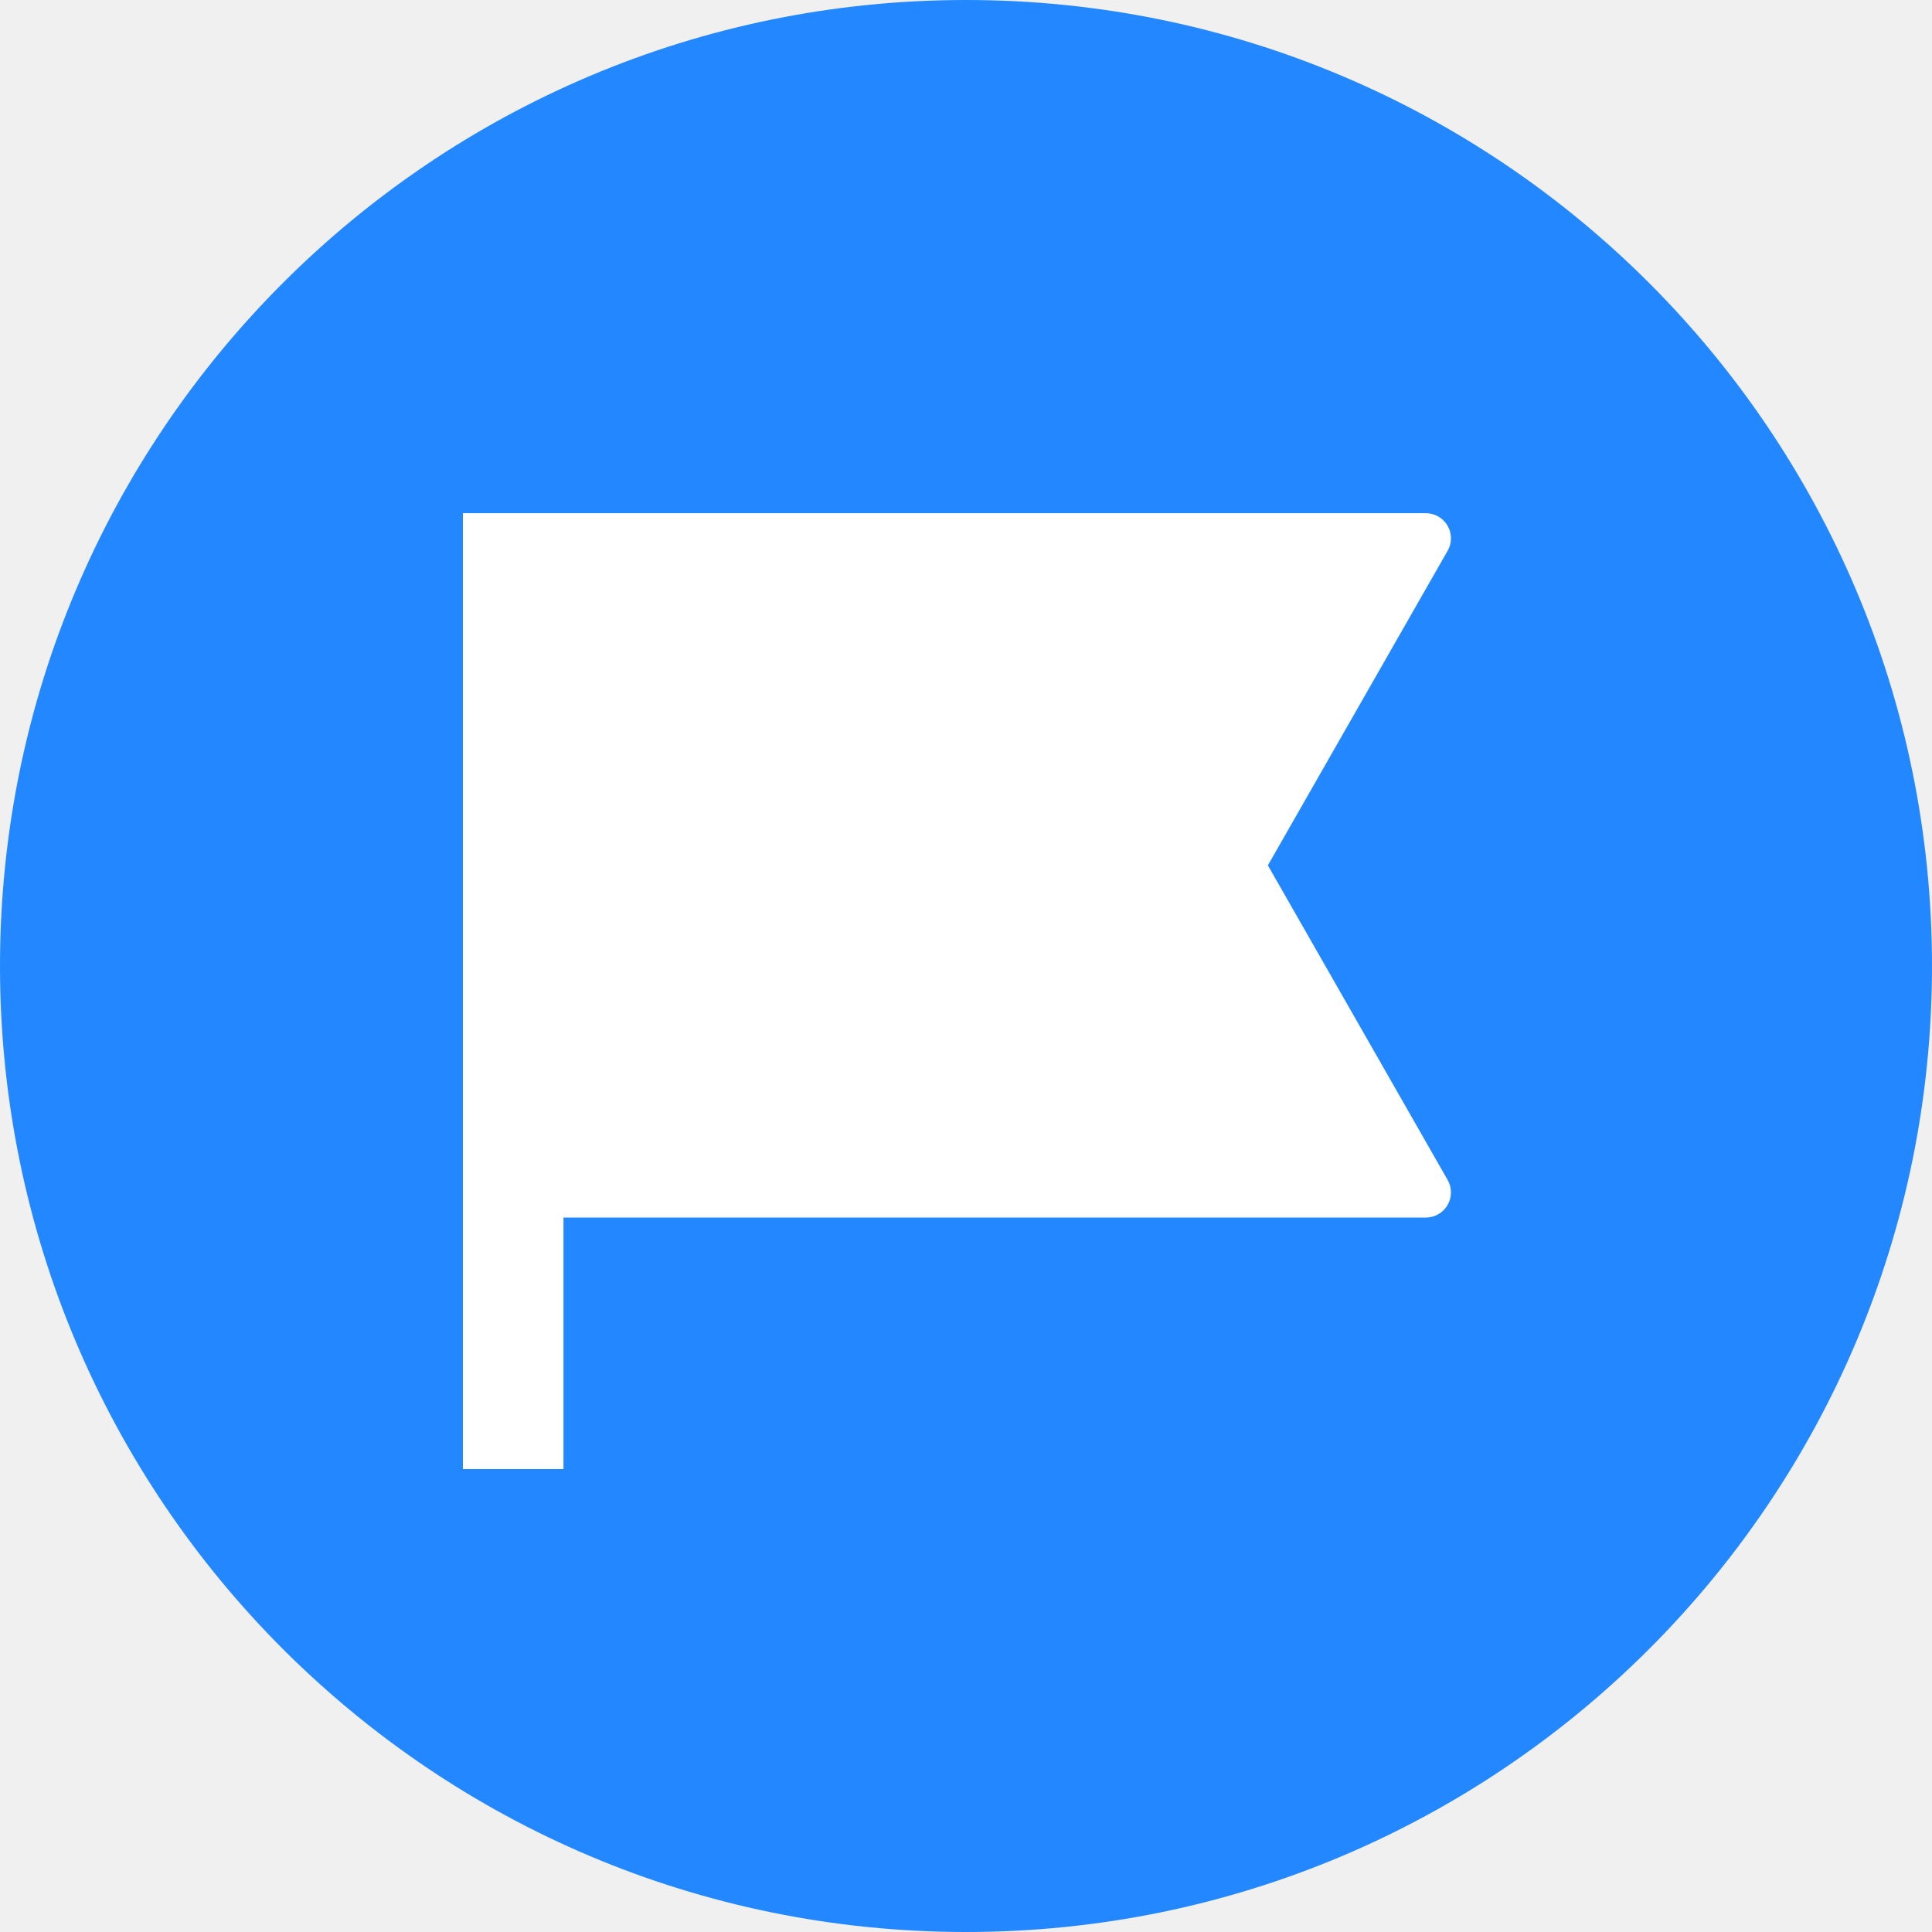
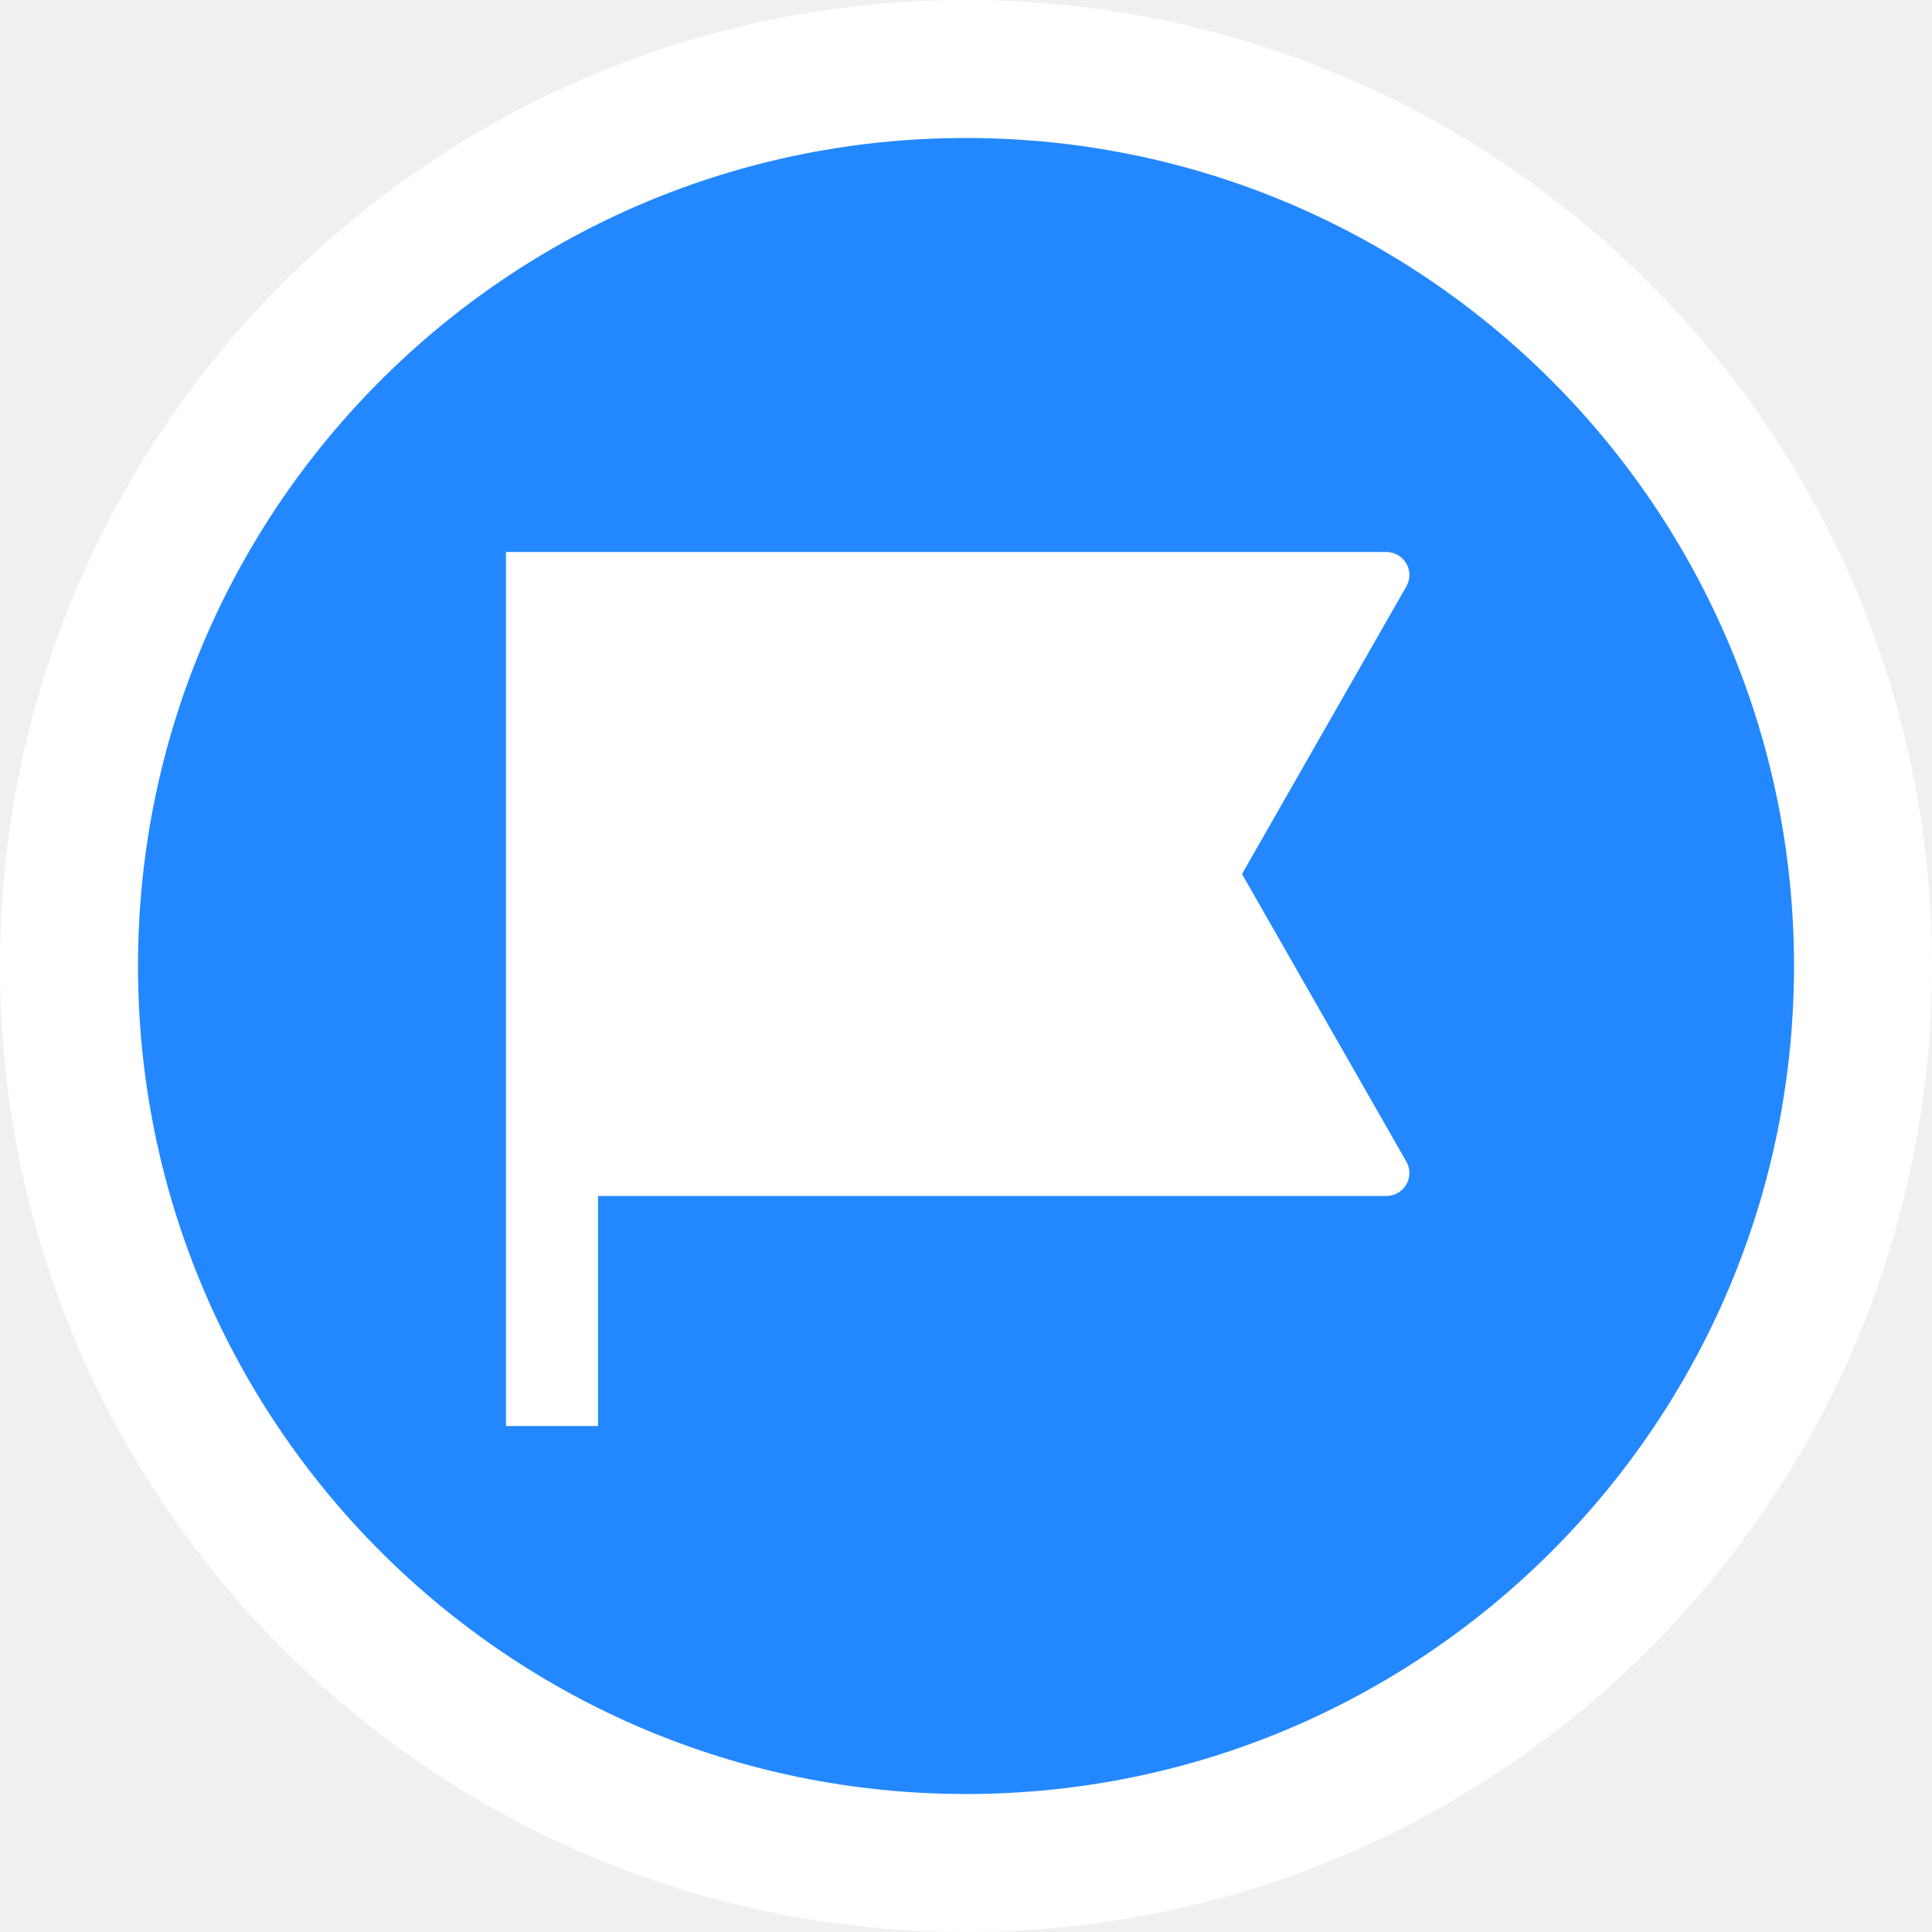
- <svg xmlns="http://www.w3.org/2000/svg" width="32" height="32" viewBox="0 0 32 32" fill="none">
-   <path d="M32 16C32 7.163 24.837 0 16 0C7.163 0 0 7.163 0 16C0 24.837 7.163 32 16 32C24.837 32 32 24.837 32 16Z" fill="#2388FF" />
-   <path d="M7.667 8.5H23.615C23.688 8.5 23.76 8.519 23.823 8.555C23.887 8.592 23.939 8.644 23.976 8.707C24.013 8.77 24.032 8.842 24.032 8.915C24.033 8.988 24.014 9.06 23.977 9.123L21 14.333L23.977 19.543C24.014 19.607 24.033 19.679 24.032 19.752C24.032 19.825 24.013 19.896 23.976 19.959C23.939 20.023 23.887 20.075 23.823 20.111C23.76 20.148 23.688 20.167 23.615 20.167H9.333V24.333H7.667V8.5Z" fill="white" />
+ <svg xmlns="http://www.w3.org/2000/svg" width="28" height="28" viewBox="0 0 28 28" fill="none">
+   <path d="M27 14C27 6.82 21.18 1 14 1C6.82 1 1 6.82 1 14C1 21.18 6.82 27 14 27C21.18 27 27 21.18 27 14Z" fill="#2388FF" stroke="white" stroke-width="2" />
+   <path d="M7.333 8H20.092C20.15 8 20.208 8.015 20.258 8.044C20.309 8.073 20.351 8.115 20.381 8.166C20.41 8.216 20.426 8.274 20.426 8.332C20.426 8.39 20.411 8.448 20.382 8.499L18 12.667L20.382 16.835C20.411 16.885 20.426 16.943 20.426 17.001C20.426 17.06 20.41 17.117 20.381 17.168C20.351 17.218 20.309 17.26 20.258 17.289C20.208 17.318 20.15 17.333 20.092 17.333H8.667V20.667H7.333V8Z" fill="white" />
</svg>
